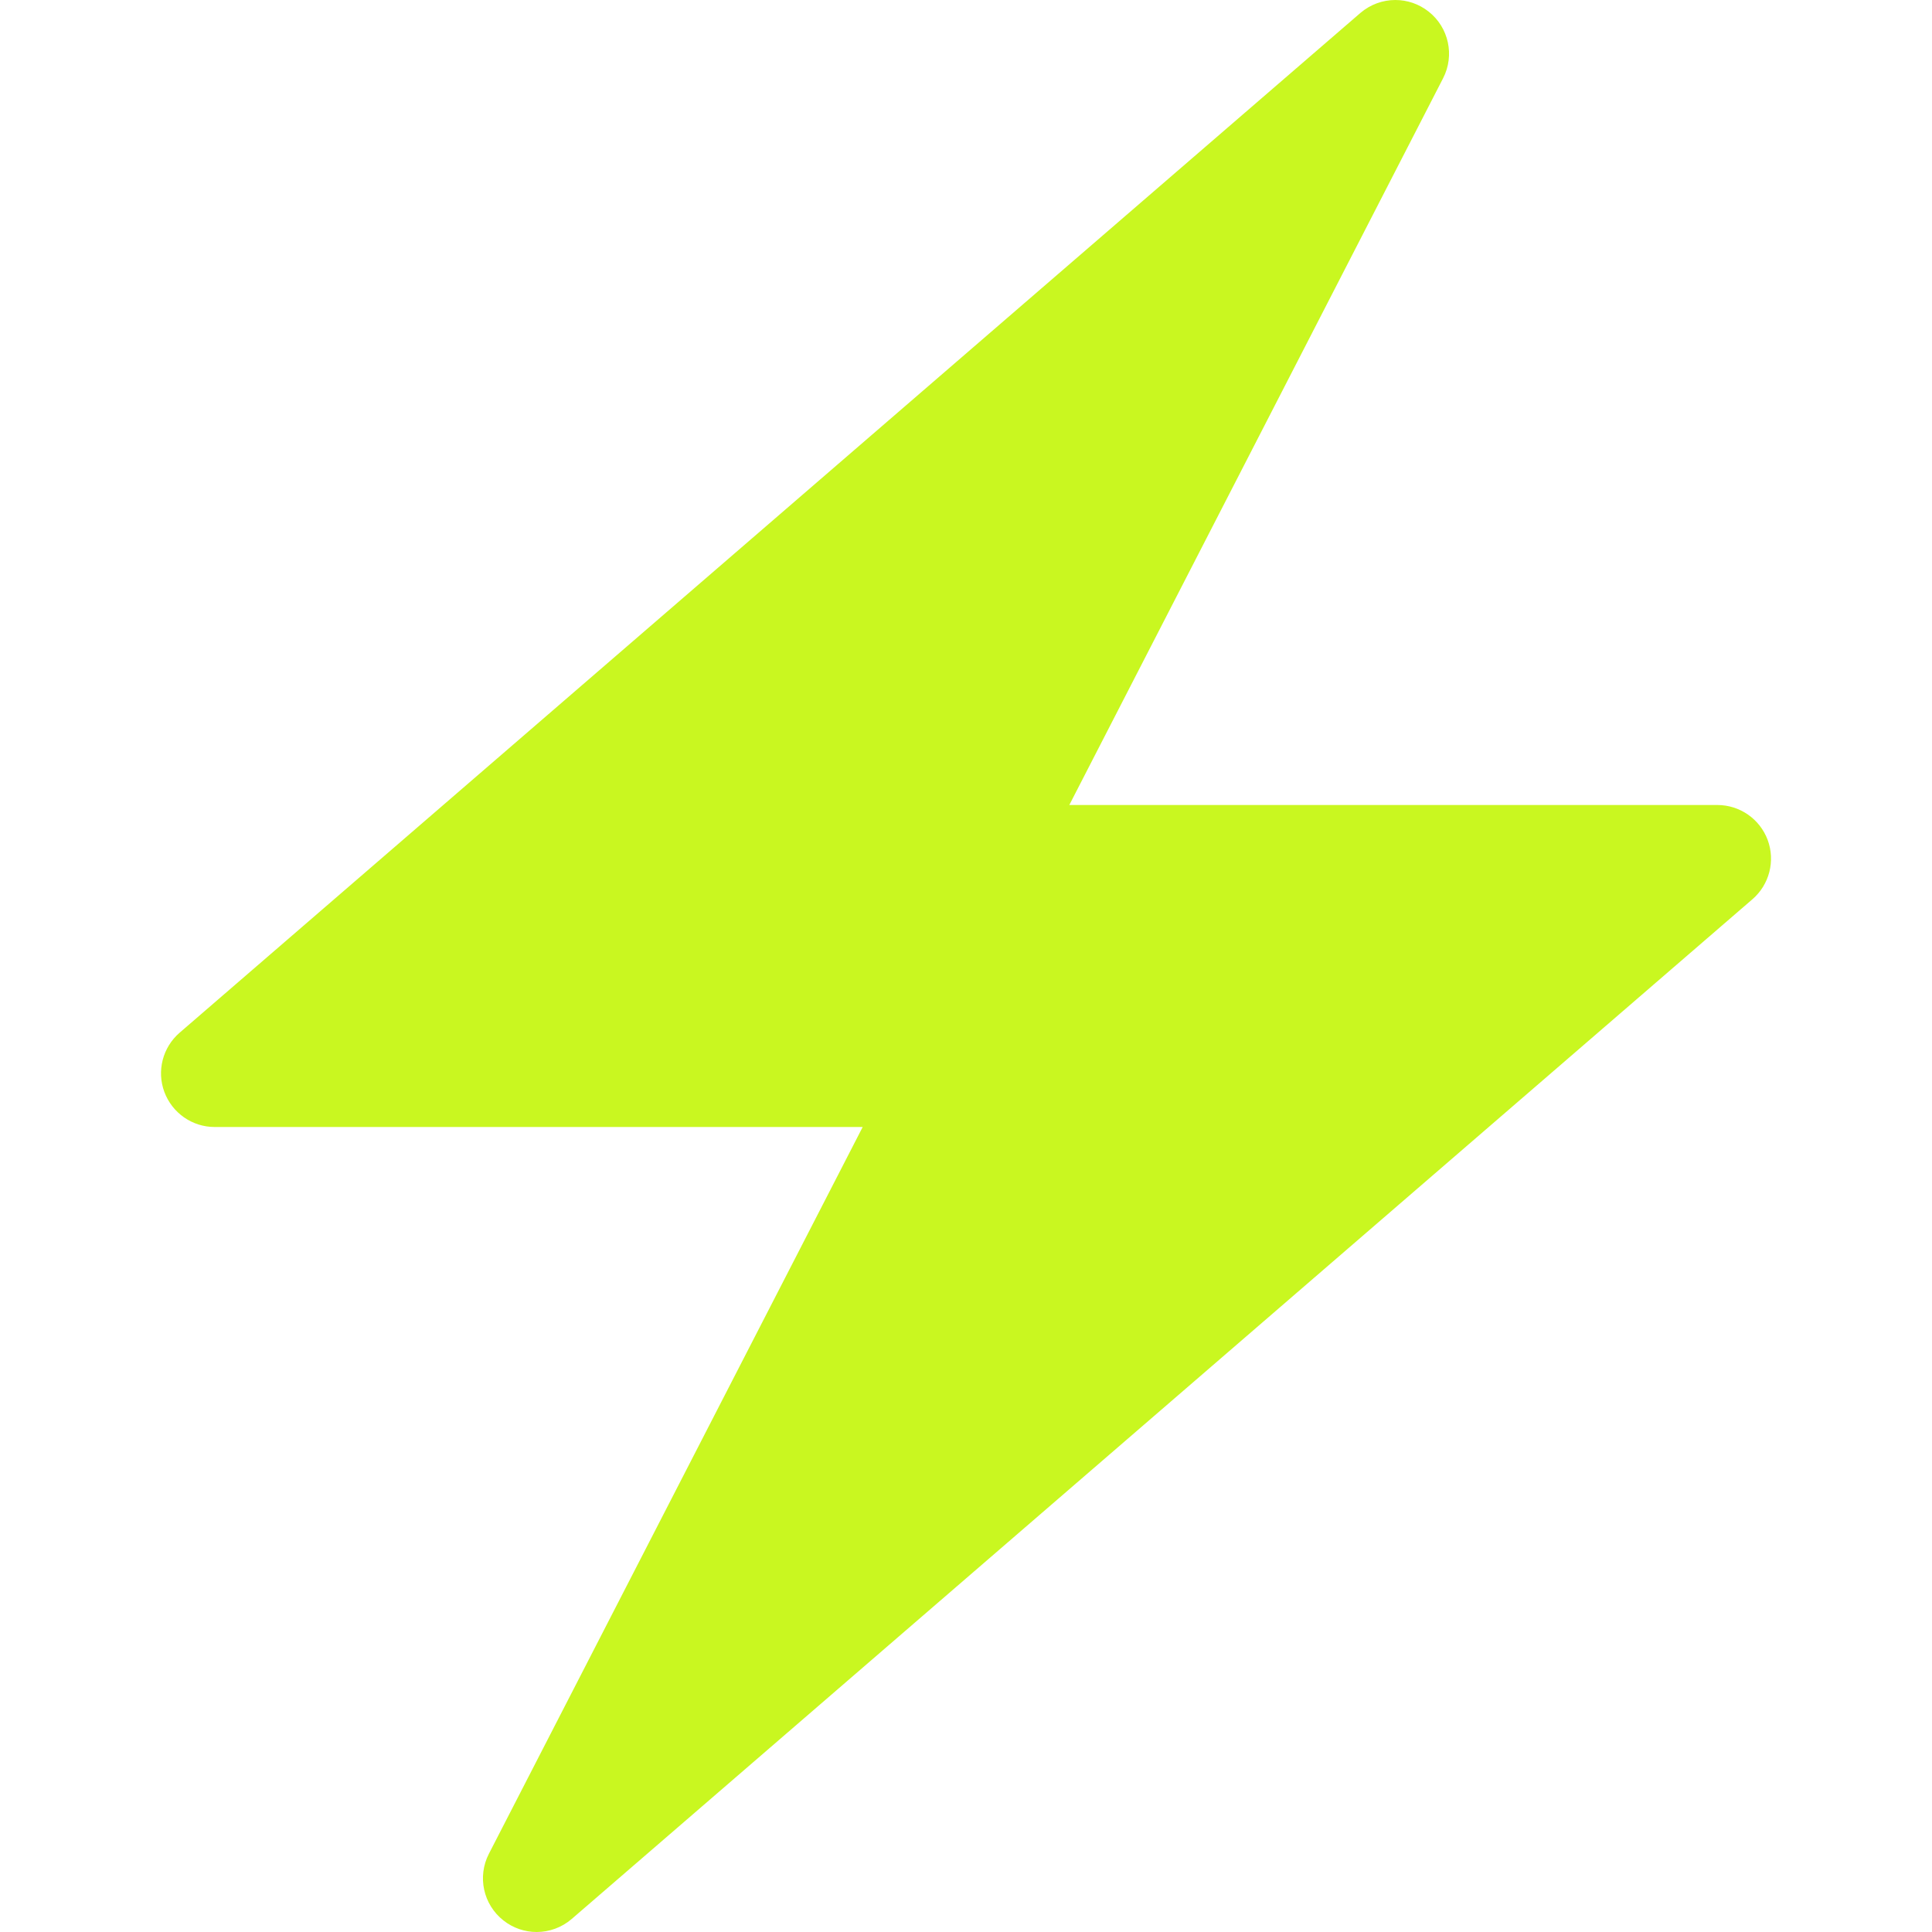
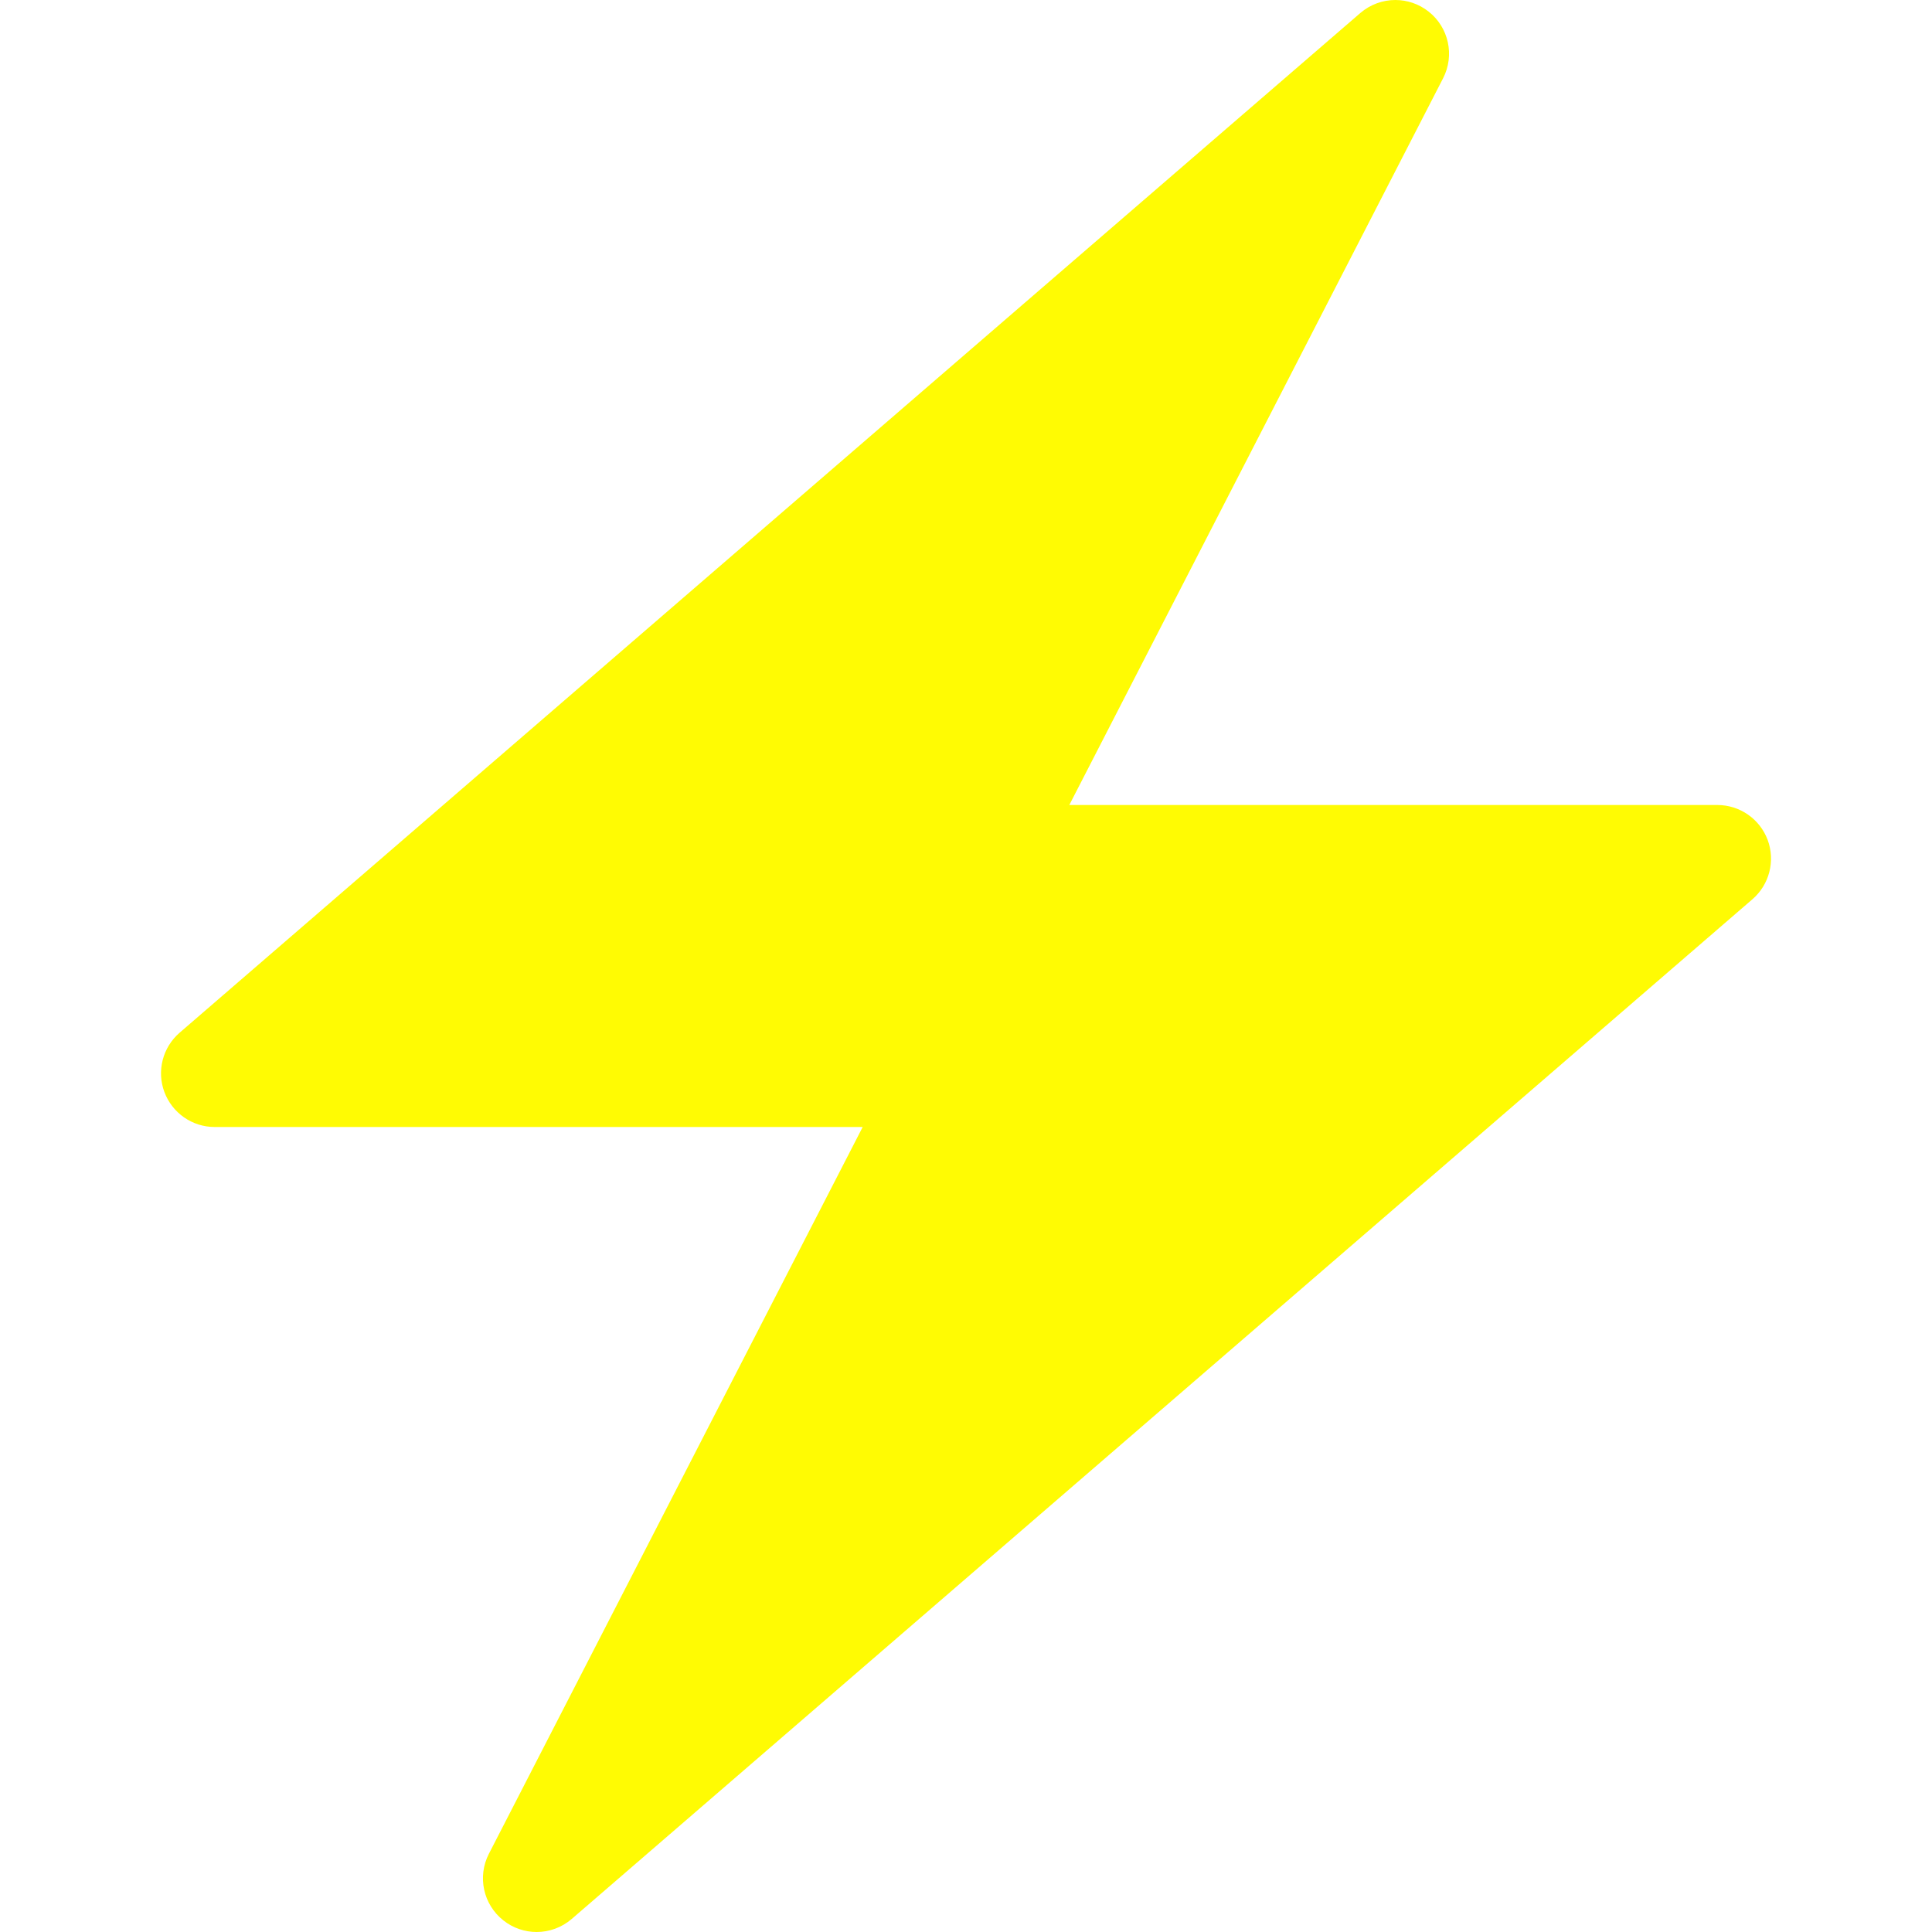
<svg xmlns="http://www.w3.org/2000/svg" viewBox="0 0 36 36">
-   <path fill="#c9f720" d="M32.938 15.651C32.792 15.26 32.418 15 32 15H19.925L26.89 1.458c.219-.426.106-.947-.271-1.243C26.437.071 26.218 0 26 0c-.233 0-.466.082-.653.243L18 6.588 3.347 19.243c-.316.273-.43.714-.284 1.105S3.582 21 4 21h12.075L9.11 34.542c-.219.426-.106.947.271 1.243.182.144.401.215.619.215.233 0 .466-.082.653-.243L18 29.412l14.653-12.655c.317-.273.43-.714.285-1.106z" />
+   <path fill="#fffb03" d="M32.938 15.651C32.792 15.26 32.418 15 32 15H19.925L26.89 1.458c.219-.426.106-.947-.271-1.243C26.437.071 26.218 0 26 0c-.233 0-.466.082-.653.243L18 6.588 3.347 19.243c-.316.273-.43.714-.284 1.105S3.582 21 4 21h12.075L9.11 34.542c-.219.426-.106.947.271 1.243.182.144.401.215.619.215.233 0 .466-.082.653-.243L18 29.412l14.653-12.655c.317-.273.43-.714.285-1.106z" />
</svg>
